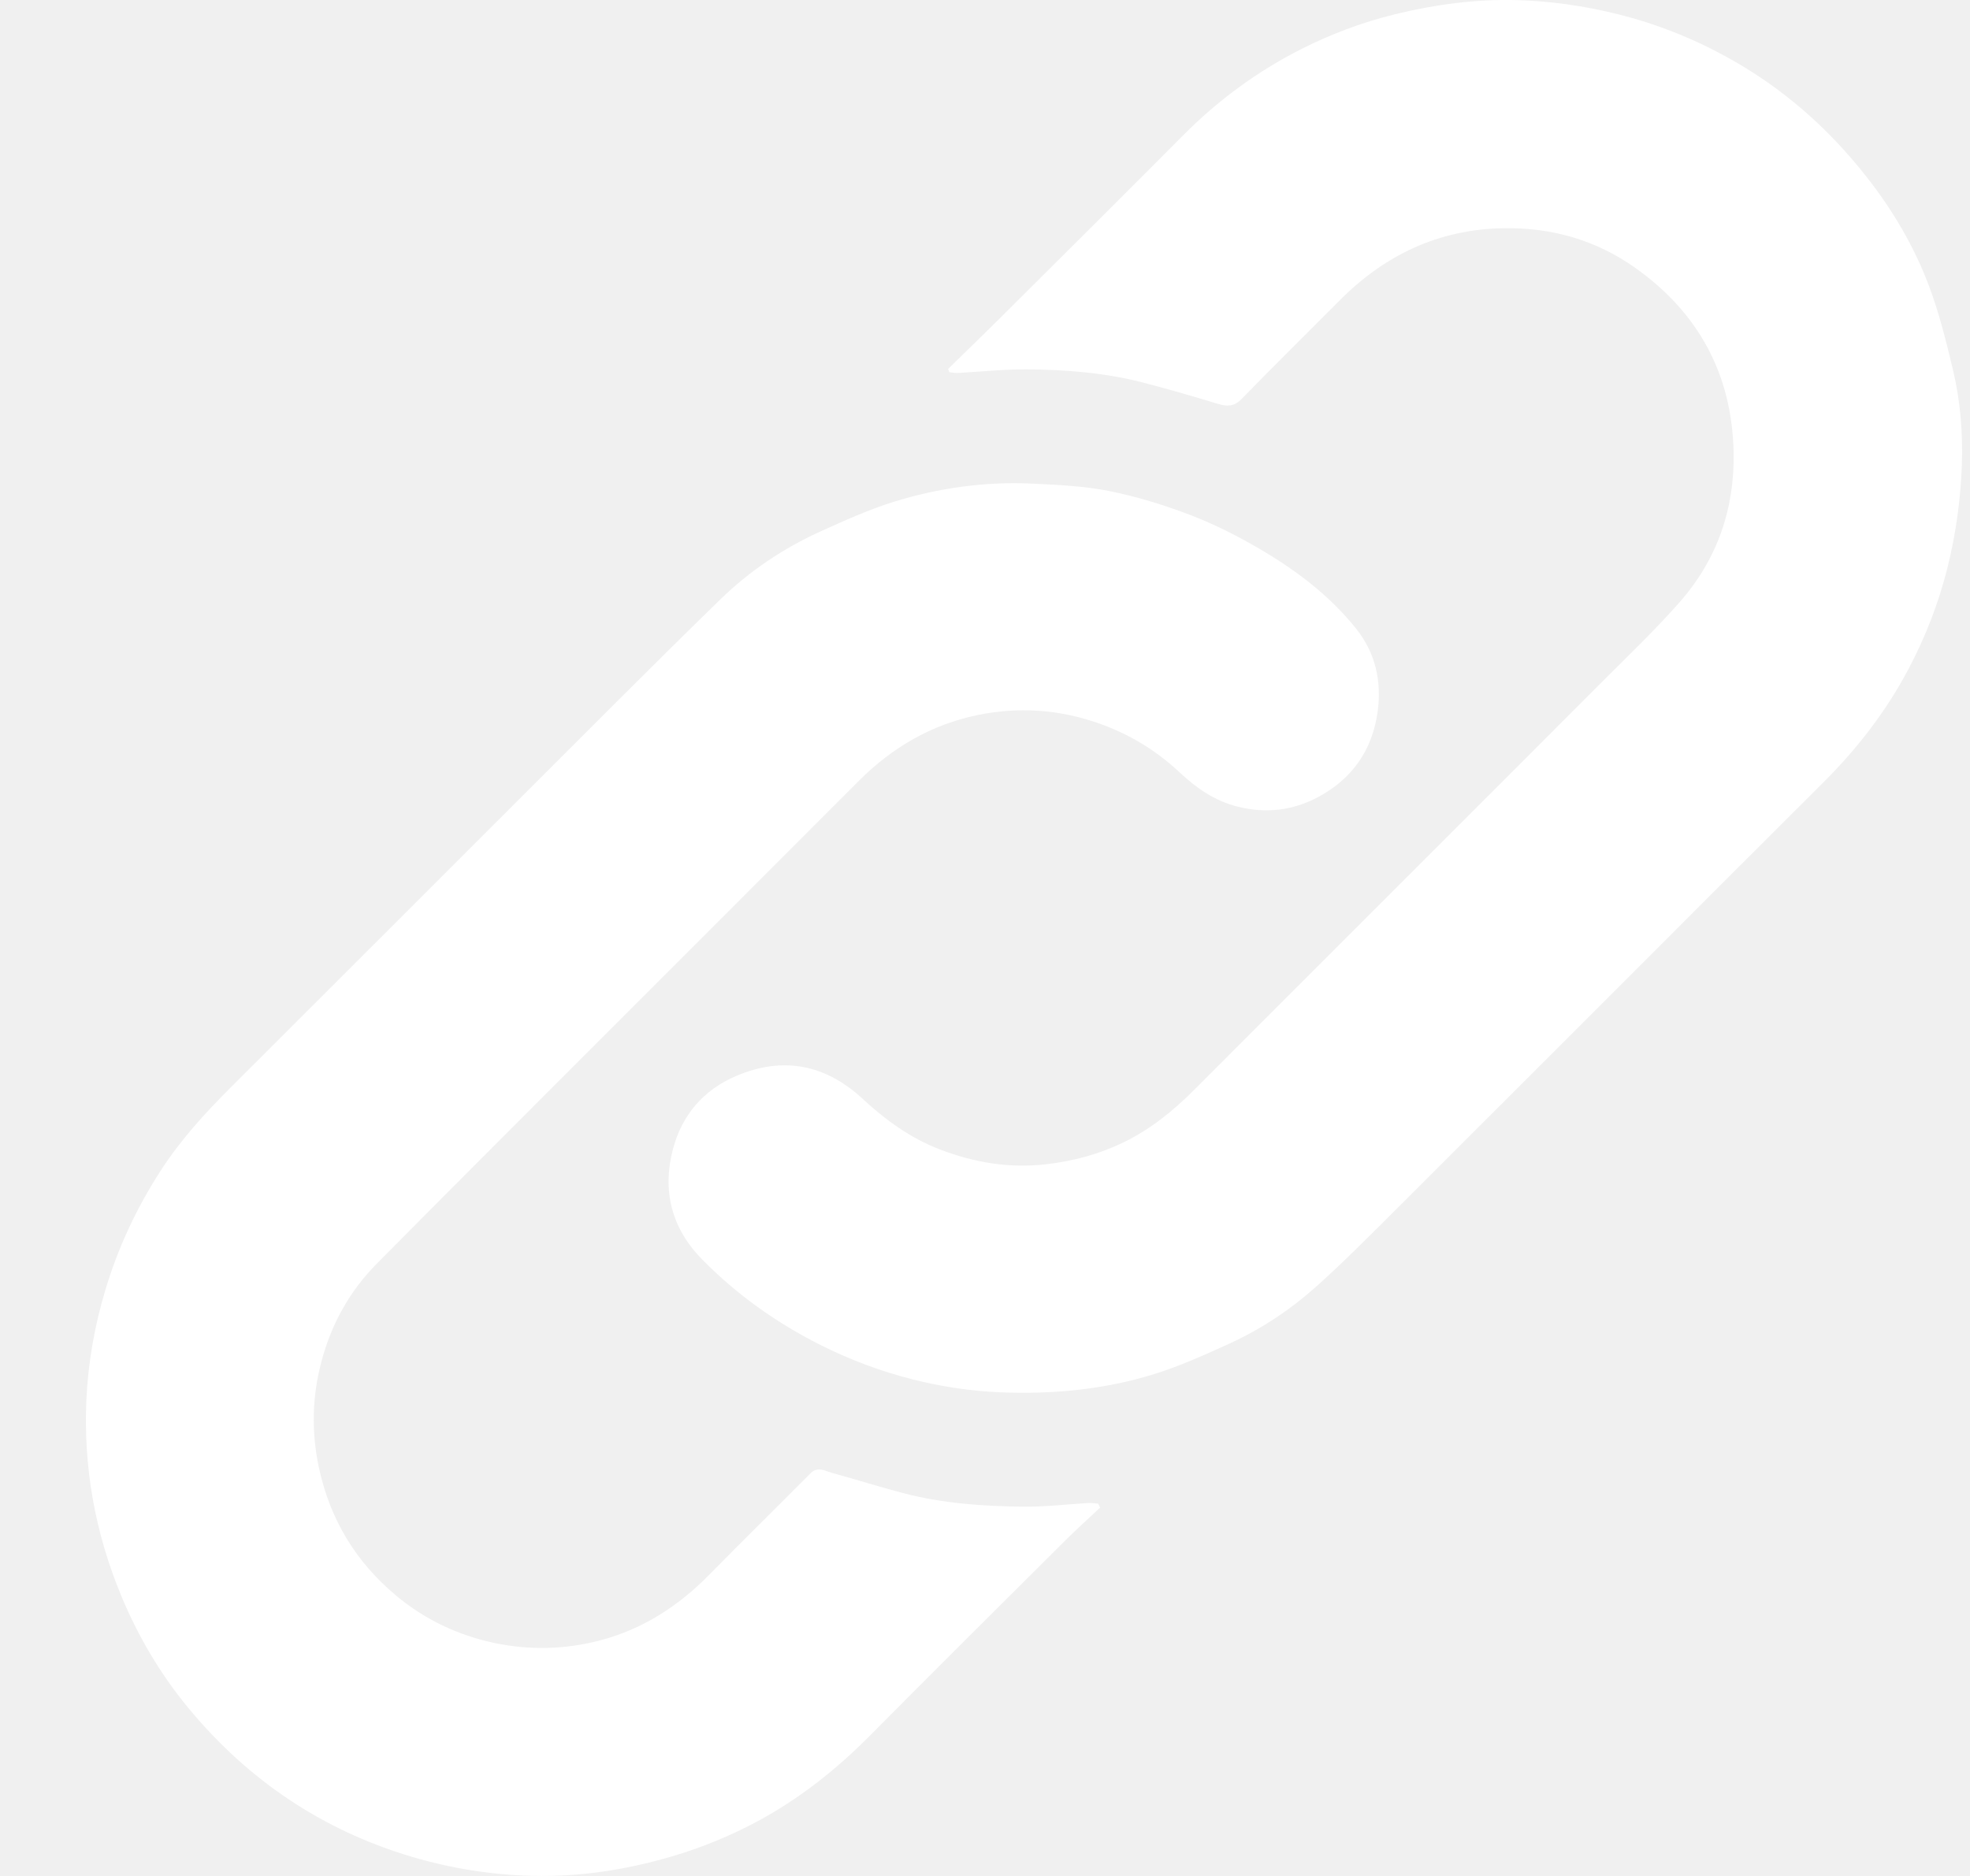
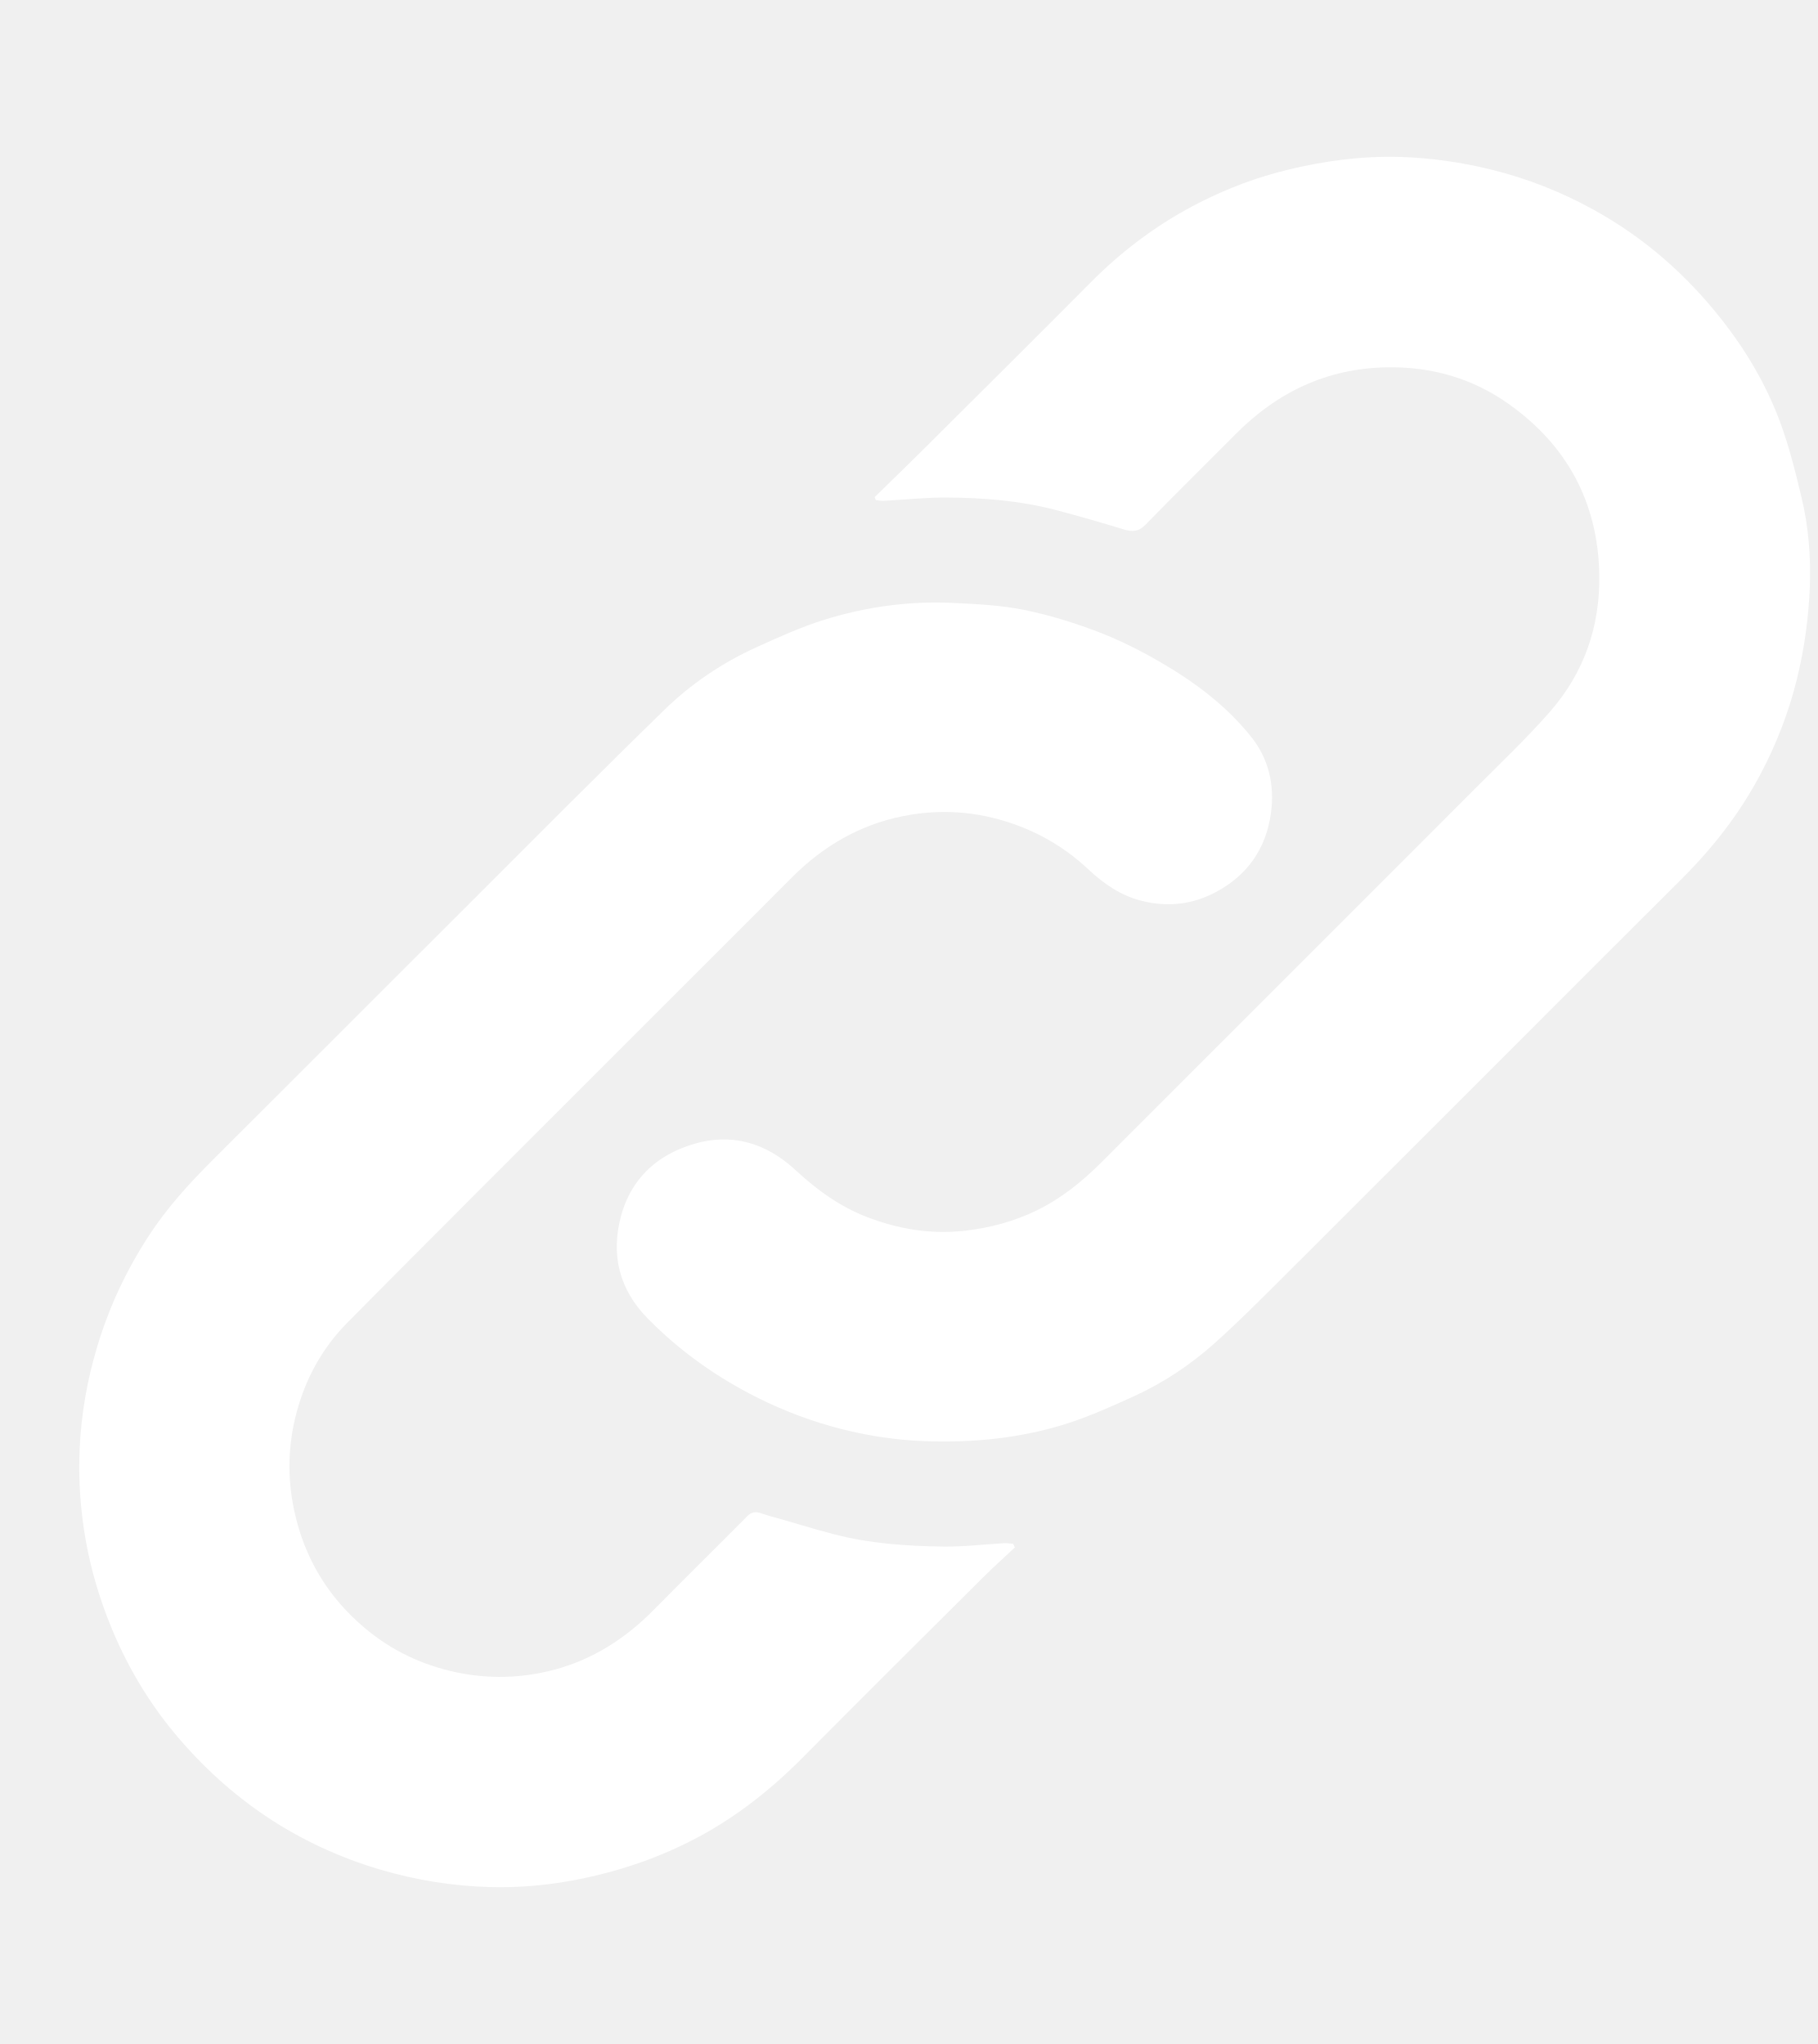
- <svg xmlns="http://www.w3.org/2000/svg" width="21" height="20" viewBox="0 0 21 20" fill="none">
+ <svg xmlns="http://www.w3.org/2000/svg" width="16" height="18" viewBox="0 0 21 20" fill="none">
  <path d="M11.727 16.073C11.604 16.189 11.477 16.302 11.357 16.422C10.663 17.113 9.967 17.804 9.277 18.5C8.917 18.864 8.52 19.179 8.068 19.421C7.778 19.576 7.474 19.7 7.157 19.793C6.672 19.935 6.179 20.011 5.675 19.999C5.235 19.988 4.804 19.919 4.381 19.793C3.433 19.509 2.65 18.98 2.02 18.224C1.717 17.86 1.477 17.456 1.294 17.017C1.014 16.344 0.888 15.644 0.921 14.918C0.94 14.526 1.007 14.14 1.121 13.76C1.257 13.302 1.457 12.875 1.716 12.476C1.927 12.15 2.187 11.865 2.462 11.591C3.478 10.578 4.491 9.562 5.507 8.548C6.227 7.829 6.943 7.107 7.672 6.397C7.984 6.092 8.345 5.848 8.744 5.667C8.999 5.551 9.257 5.435 9.524 5.351C10.004 5.202 10.501 5.132 11.006 5.156C11.281 5.169 11.56 5.182 11.829 5.236C12.122 5.295 12.412 5.385 12.692 5.492C12.945 5.589 13.19 5.713 13.424 5.85C13.813 6.077 14.173 6.348 14.456 6.702C14.66 6.957 14.73 7.258 14.686 7.585C14.629 7.998 14.414 8.304 14.05 8.498C13.781 8.642 13.492 8.676 13.19 8.599C12.947 8.537 12.754 8.402 12.575 8.235C12.324 7.999 12.036 7.825 11.708 7.71C11.285 7.562 10.855 7.534 10.422 7.623C9.931 7.724 9.513 7.967 9.158 8.322C8.143 9.34 7.125 10.355 6.109 11.372C5.411 12.071 4.711 12.77 4.016 13.473C3.726 13.765 3.532 14.118 3.427 14.514C3.328 14.884 3.318 15.26 3.398 15.639C3.515 16.195 3.792 16.652 4.225 17.013C4.528 17.266 4.876 17.431 5.265 17.515C5.647 17.596 6.025 17.586 6.399 17.488C6.851 17.369 7.232 17.123 7.559 16.79C7.916 16.427 8.279 16.071 8.637 15.71C8.718 15.627 8.797 15.684 8.874 15.704C9.126 15.773 9.374 15.852 9.626 15.918C10.045 16.028 10.474 16.058 10.904 16.063C11.137 16.066 11.37 16.037 11.603 16.024C11.638 16.022 11.672 16.029 11.707 16.031C11.714 16.045 11.721 16.059 11.727 16.073Z" fill="white" />
  <path d="M10.107 3.933C10.322 3.723 10.538 3.514 10.751 3.301C11.371 2.684 11.992 2.067 12.609 1.446C12.983 1.069 13.404 0.759 13.876 0.521C14.193 0.361 14.525 0.237 14.871 0.152C15.297 0.048 15.727 -0.01 16.165 0.001C16.527 0.011 16.884 0.062 17.236 0.149C17.65 0.251 18.041 0.406 18.413 0.611C18.996 0.932 19.486 1.361 19.896 1.884C20.177 2.241 20.406 2.63 20.565 3.054C20.672 3.34 20.746 3.639 20.817 3.937C20.898 4.273 20.925 4.618 20.913 4.964C20.899 5.326 20.851 5.682 20.764 6.035C20.669 6.421 20.527 6.788 20.342 7.137C20.104 7.587 19.795 7.985 19.434 8.344C18.755 9.02 18.079 9.698 17.402 10.375C16.56 11.216 15.719 12.059 14.876 12.9C14.598 13.176 14.322 13.456 14.03 13.717C13.752 13.965 13.441 14.172 13.1 14.327C12.84 14.445 12.577 14.564 12.305 14.649C11.774 14.814 11.225 14.866 10.669 14.844C10.351 14.831 10.039 14.784 9.733 14.707C9.392 14.621 9.063 14.498 8.746 14.339C8.275 14.102 7.852 13.801 7.483 13.425C7.155 13.092 7.057 12.688 7.175 12.246C7.27 11.889 7.498 11.621 7.843 11.473C8.345 11.257 8.801 11.348 9.197 11.716C9.442 11.943 9.708 12.135 10.018 12.254C10.383 12.395 10.762 12.458 11.156 12.412C11.444 12.378 11.718 12.305 11.979 12.178C12.264 12.039 12.505 11.844 12.727 11.622C13.476 10.872 14.226 10.123 14.975 9.373C15.666 8.682 16.358 7.992 17.048 7.299C17.339 7.007 17.639 6.723 17.91 6.414C18.305 5.962 18.492 5.425 18.48 4.822C18.463 3.989 18.104 3.332 17.431 2.855C17.015 2.56 16.541 2.424 16.026 2.433C15.331 2.445 14.757 2.721 14.274 3.209C13.928 3.558 13.577 3.902 13.234 4.255C13.154 4.336 13.081 4.335 12.984 4.306C12.721 4.226 12.457 4.149 12.191 4.08C11.783 3.974 11.366 3.941 10.947 3.938C10.703 3.936 10.458 3.963 10.214 3.976C10.182 3.978 10.151 3.971 10.12 3.968C10.115 3.957 10.111 3.946 10.107 3.934V3.933Z" fill="white" />
</svg>
